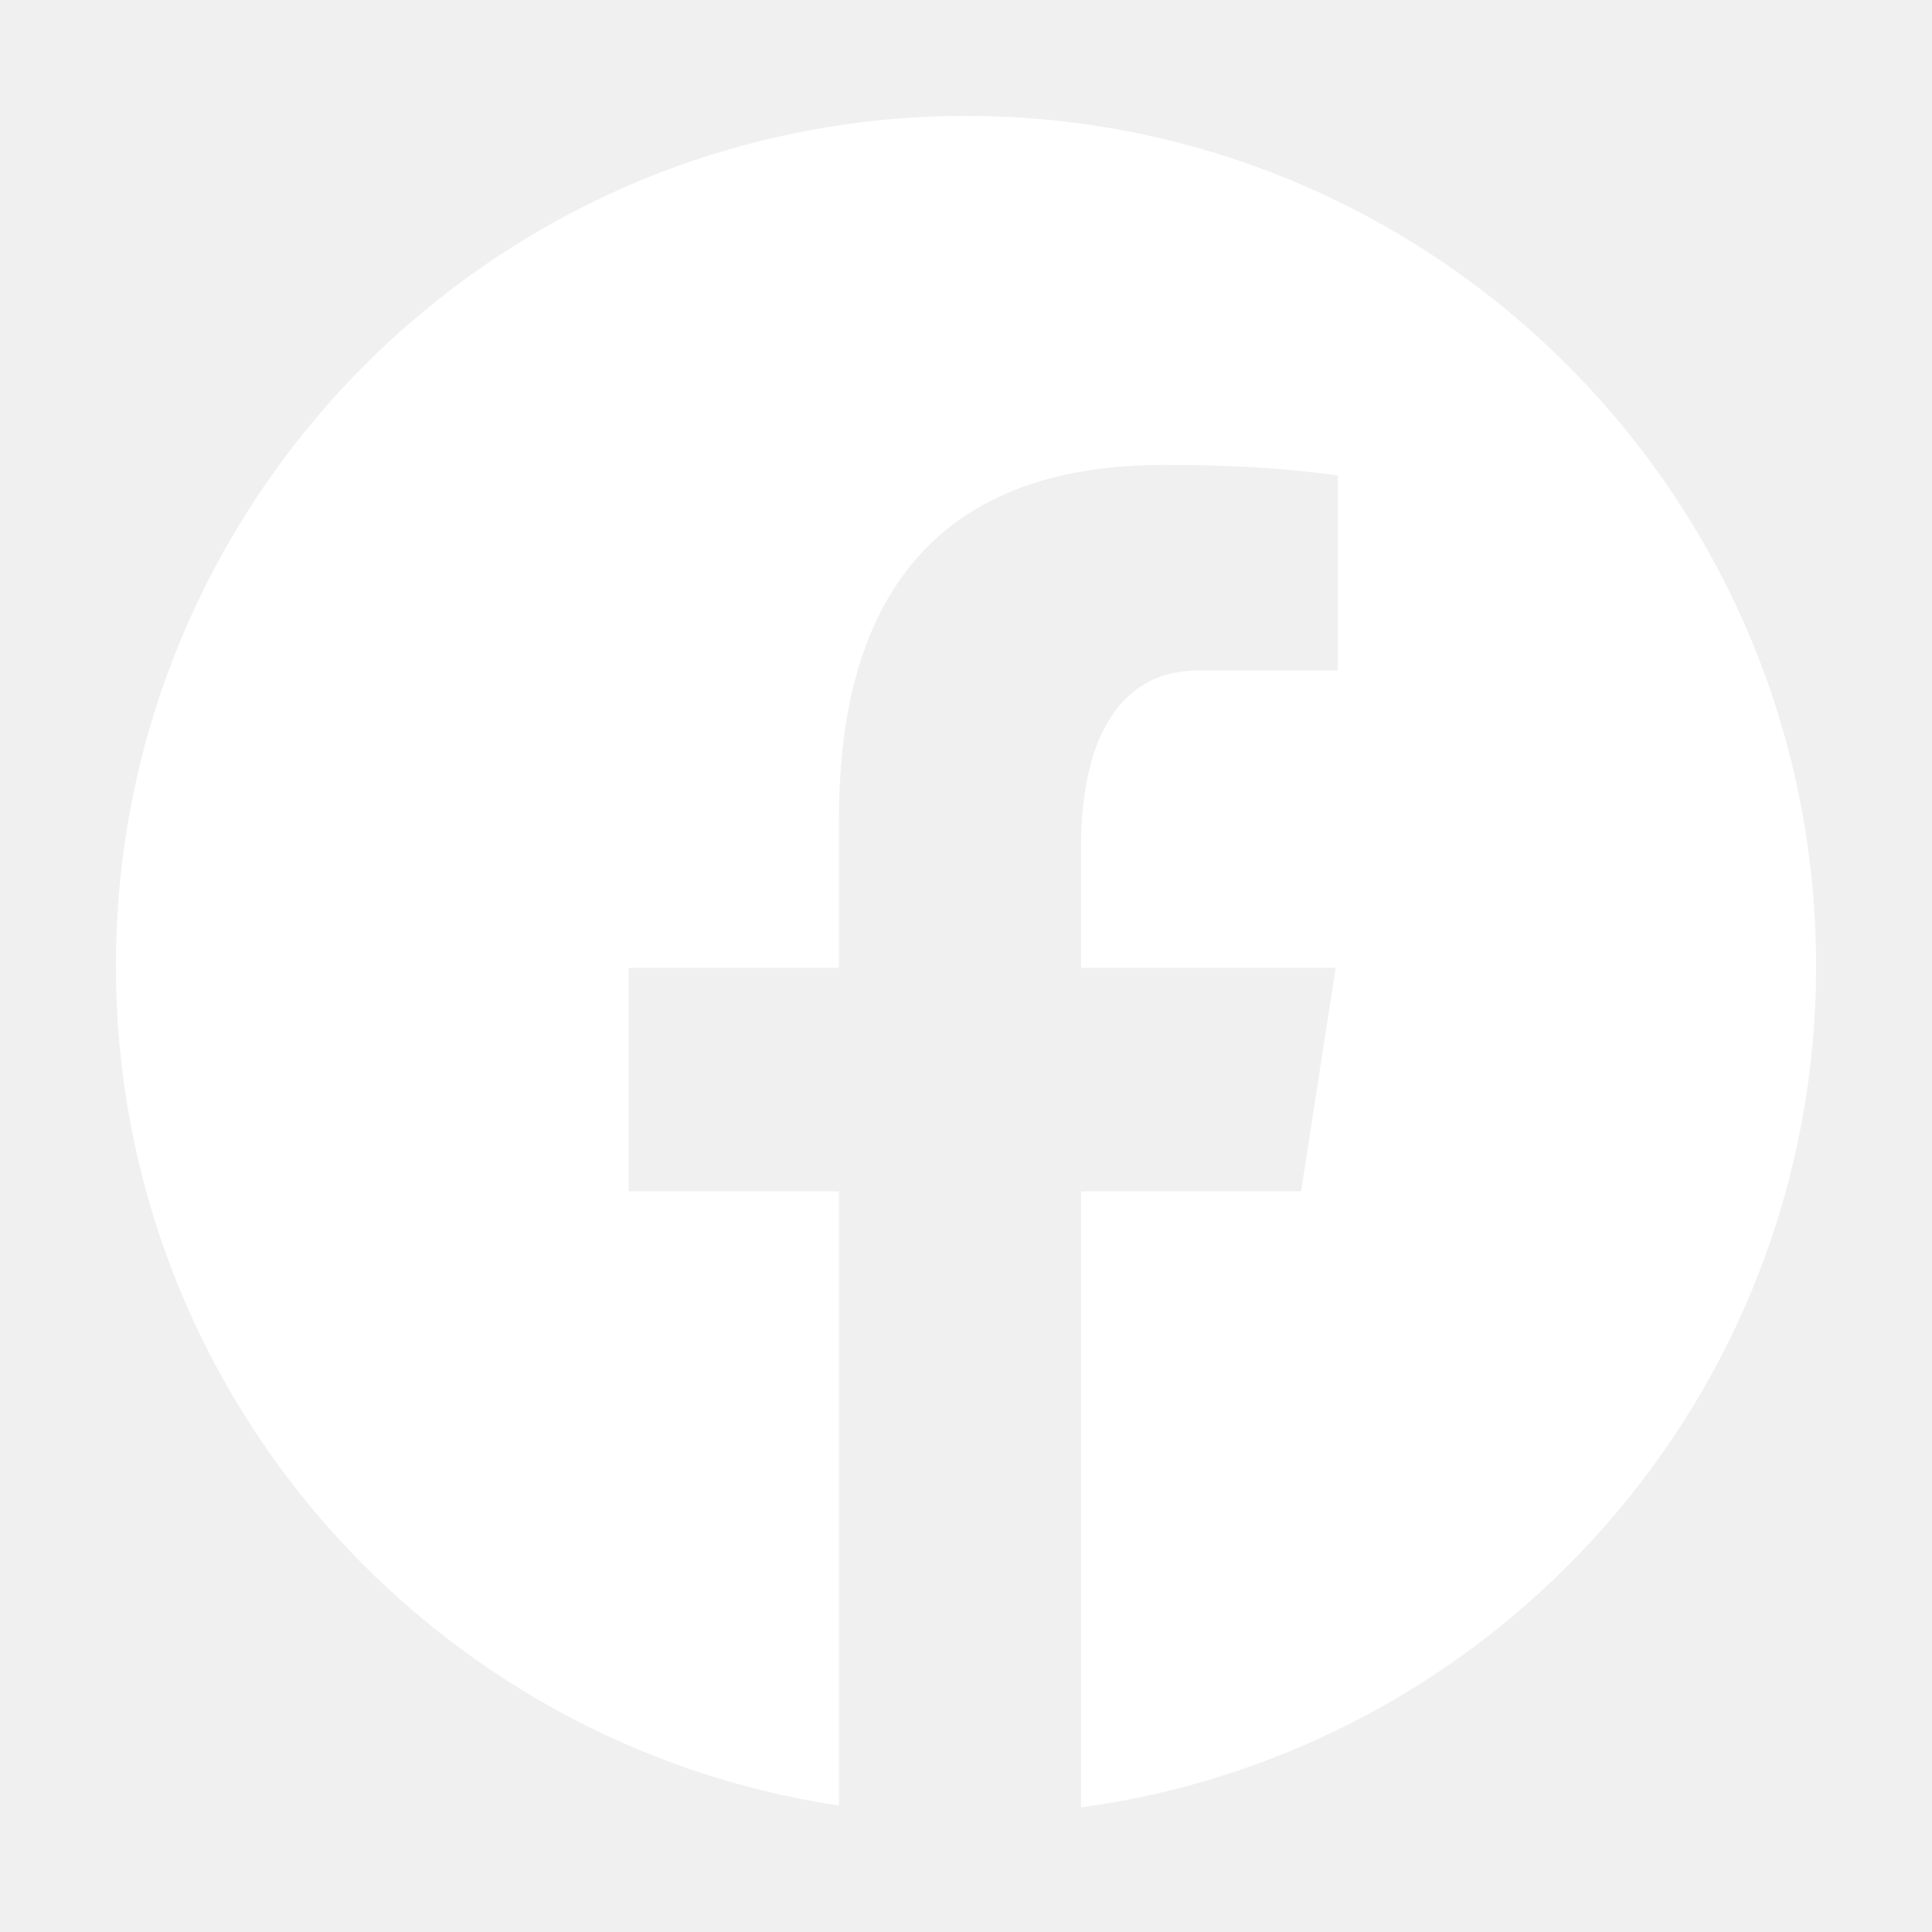
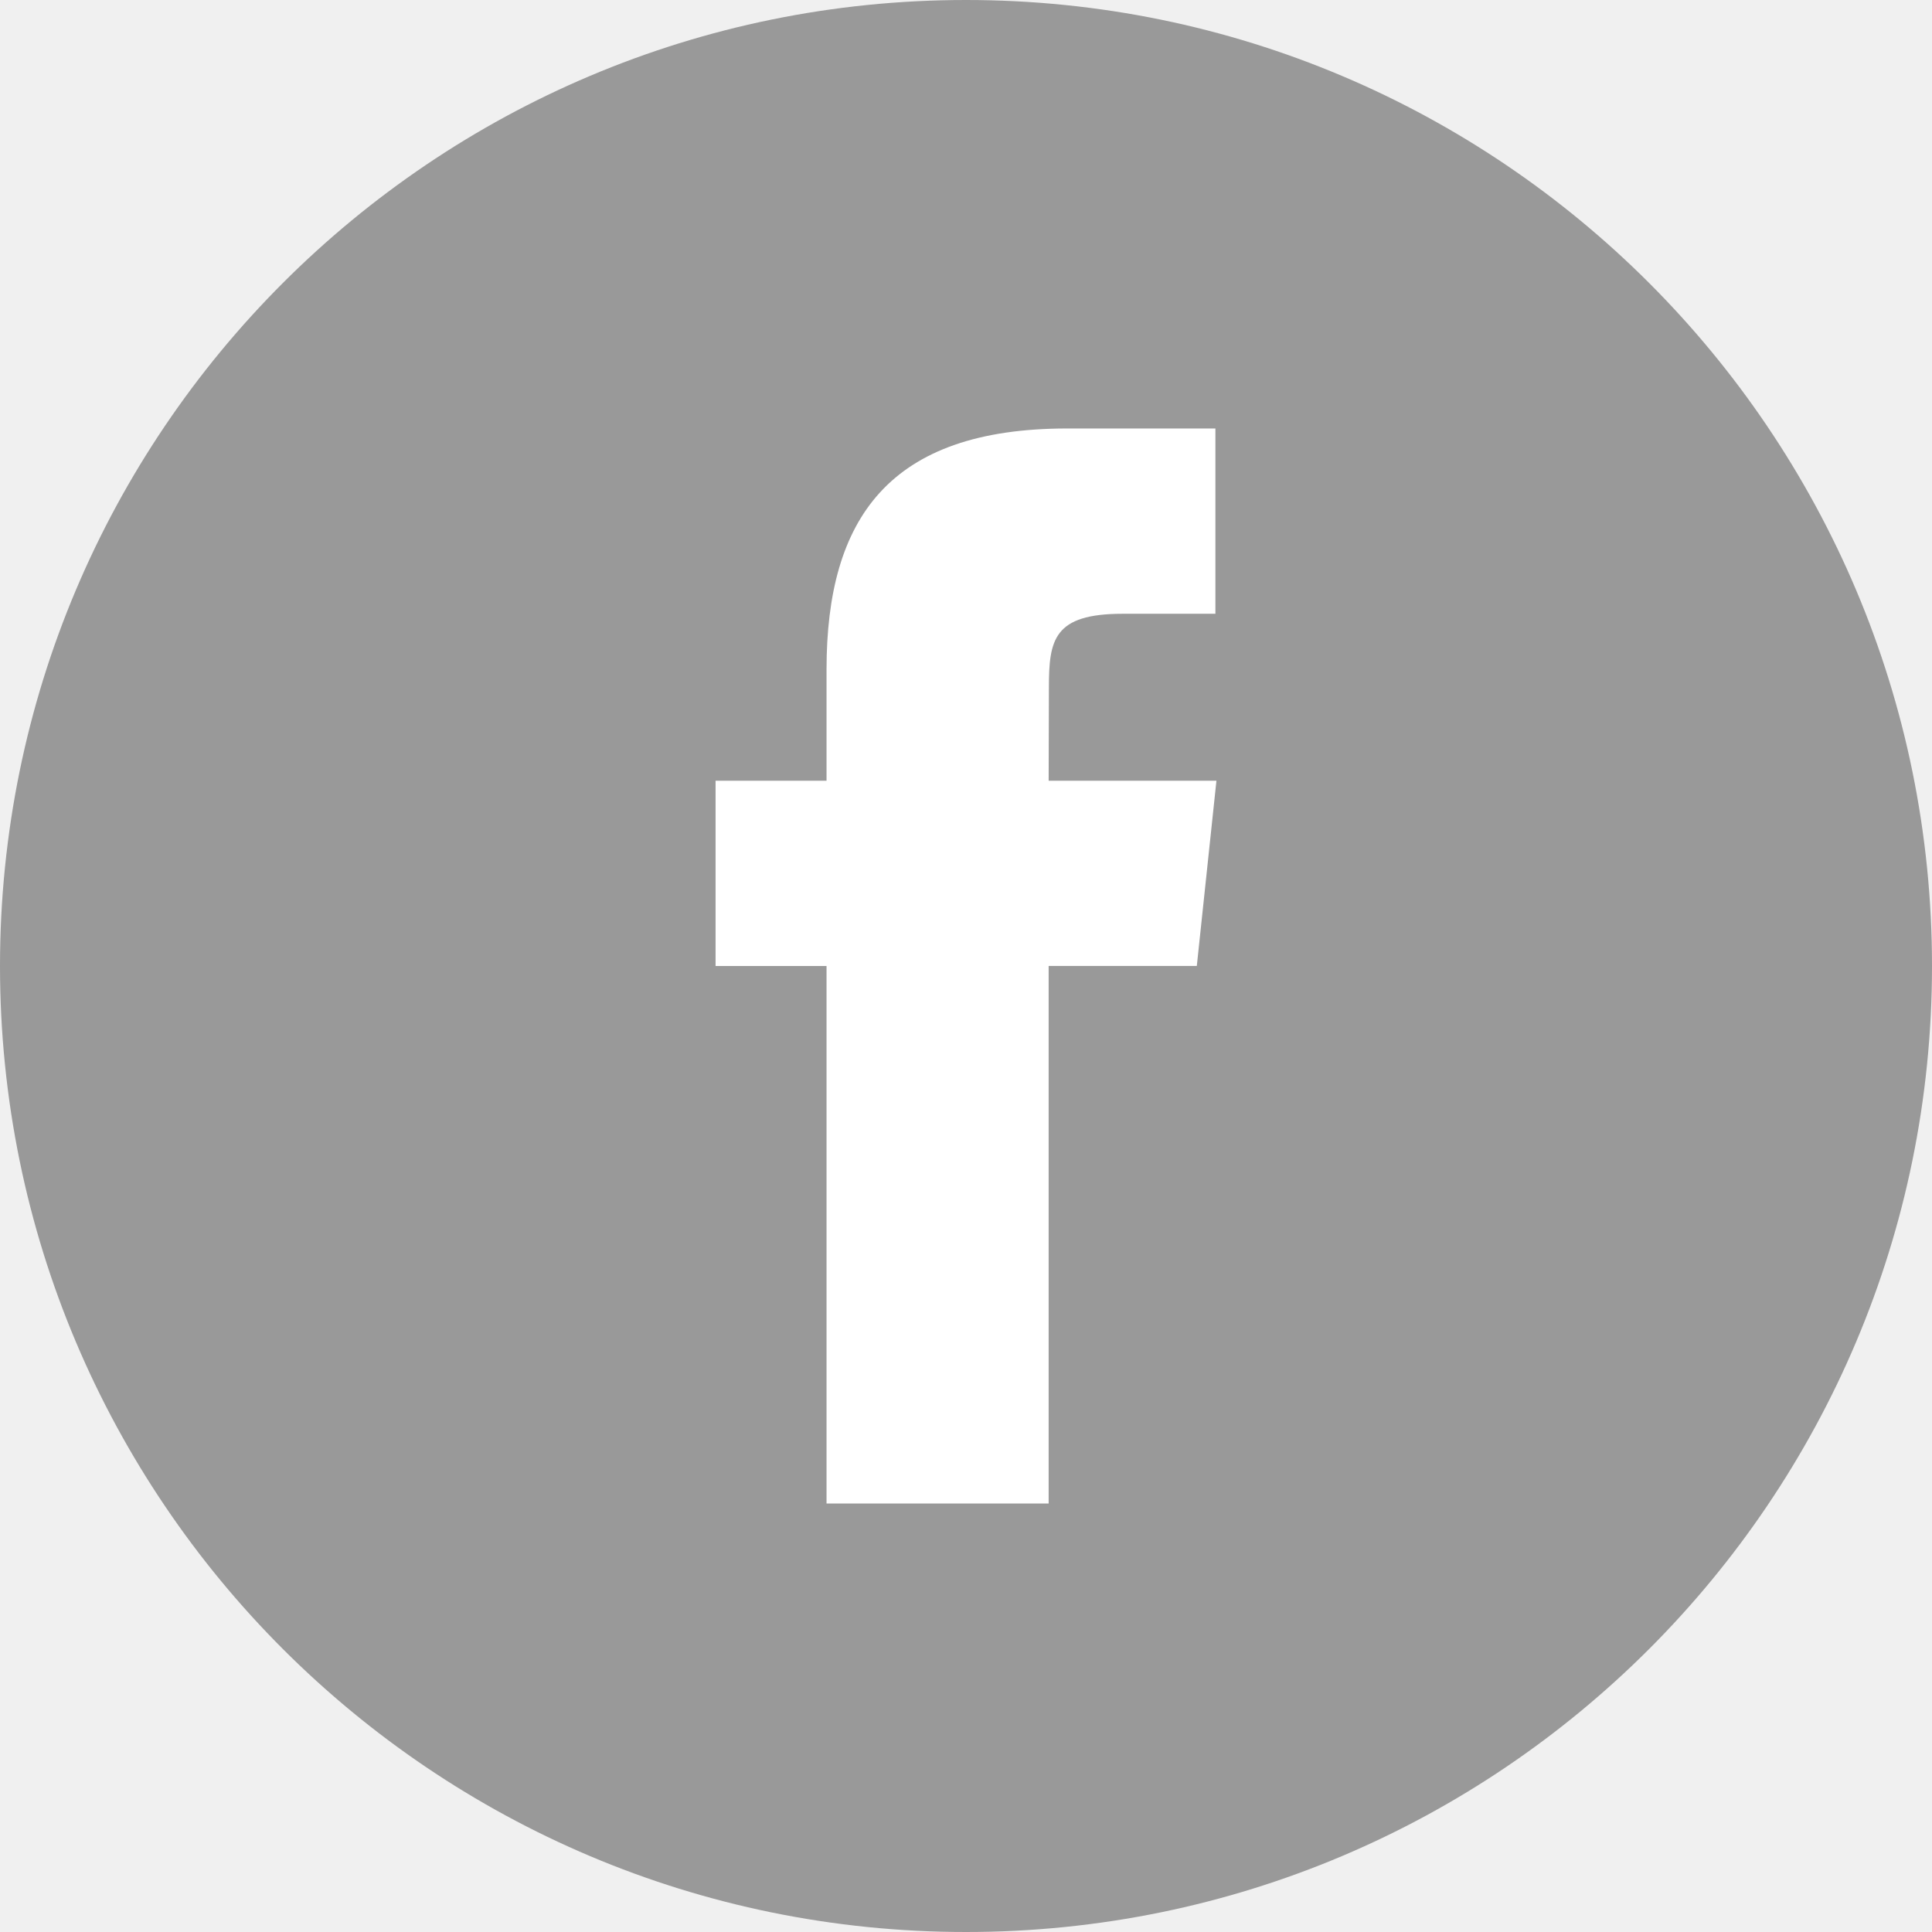
- <svg xmlns="http://www.w3.org/2000/svg" fill="#FFFFFF" viewBox="0 0 50 50" width="50px" height="50px">
-   <path d="M25,3C12.85,3,3,12.85,3,25c0,11.03,8.125,20.137,18.712,21.728V30.831h-5.443v-5.783h5.443v-3.848 c0-6.371,3.104-9.168,8.399-9.168c2.536,0,3.877,0.188,4.512,0.274v5.048h-3.612c-2.248,0-3.033,2.131-3.033,4.533v3.161h6.588 l-0.894,5.783h-5.694v15.944C38.716,45.318,47,36.137,47,25C47,12.85,37.15,3,25,3z" />
+ <svg xmlns="http://www.w3.org/2000/svg" xml:space="preserve" viewBox="0 0 32 32" id="facebook">
+   <path fill="#999" d="M16 0C7.163 0 0 7.163 0 16c0 8.836 7.163 16 16 16s16-7.164 16-16c0-8.837-7.163-16-16-16z" />
+   <path fill="#FFF" d="M13.69 24.903h3.679v-8.904h2.454l.325-3.068h-2.779l.004-1.536c0-.8.076-1.229 1.224-1.229h1.534V7.097h-2.455c-2.949 0-3.986 1.489-3.986 3.992v1.842h-1.838V16h1.838v8.903z" />
</svg>
